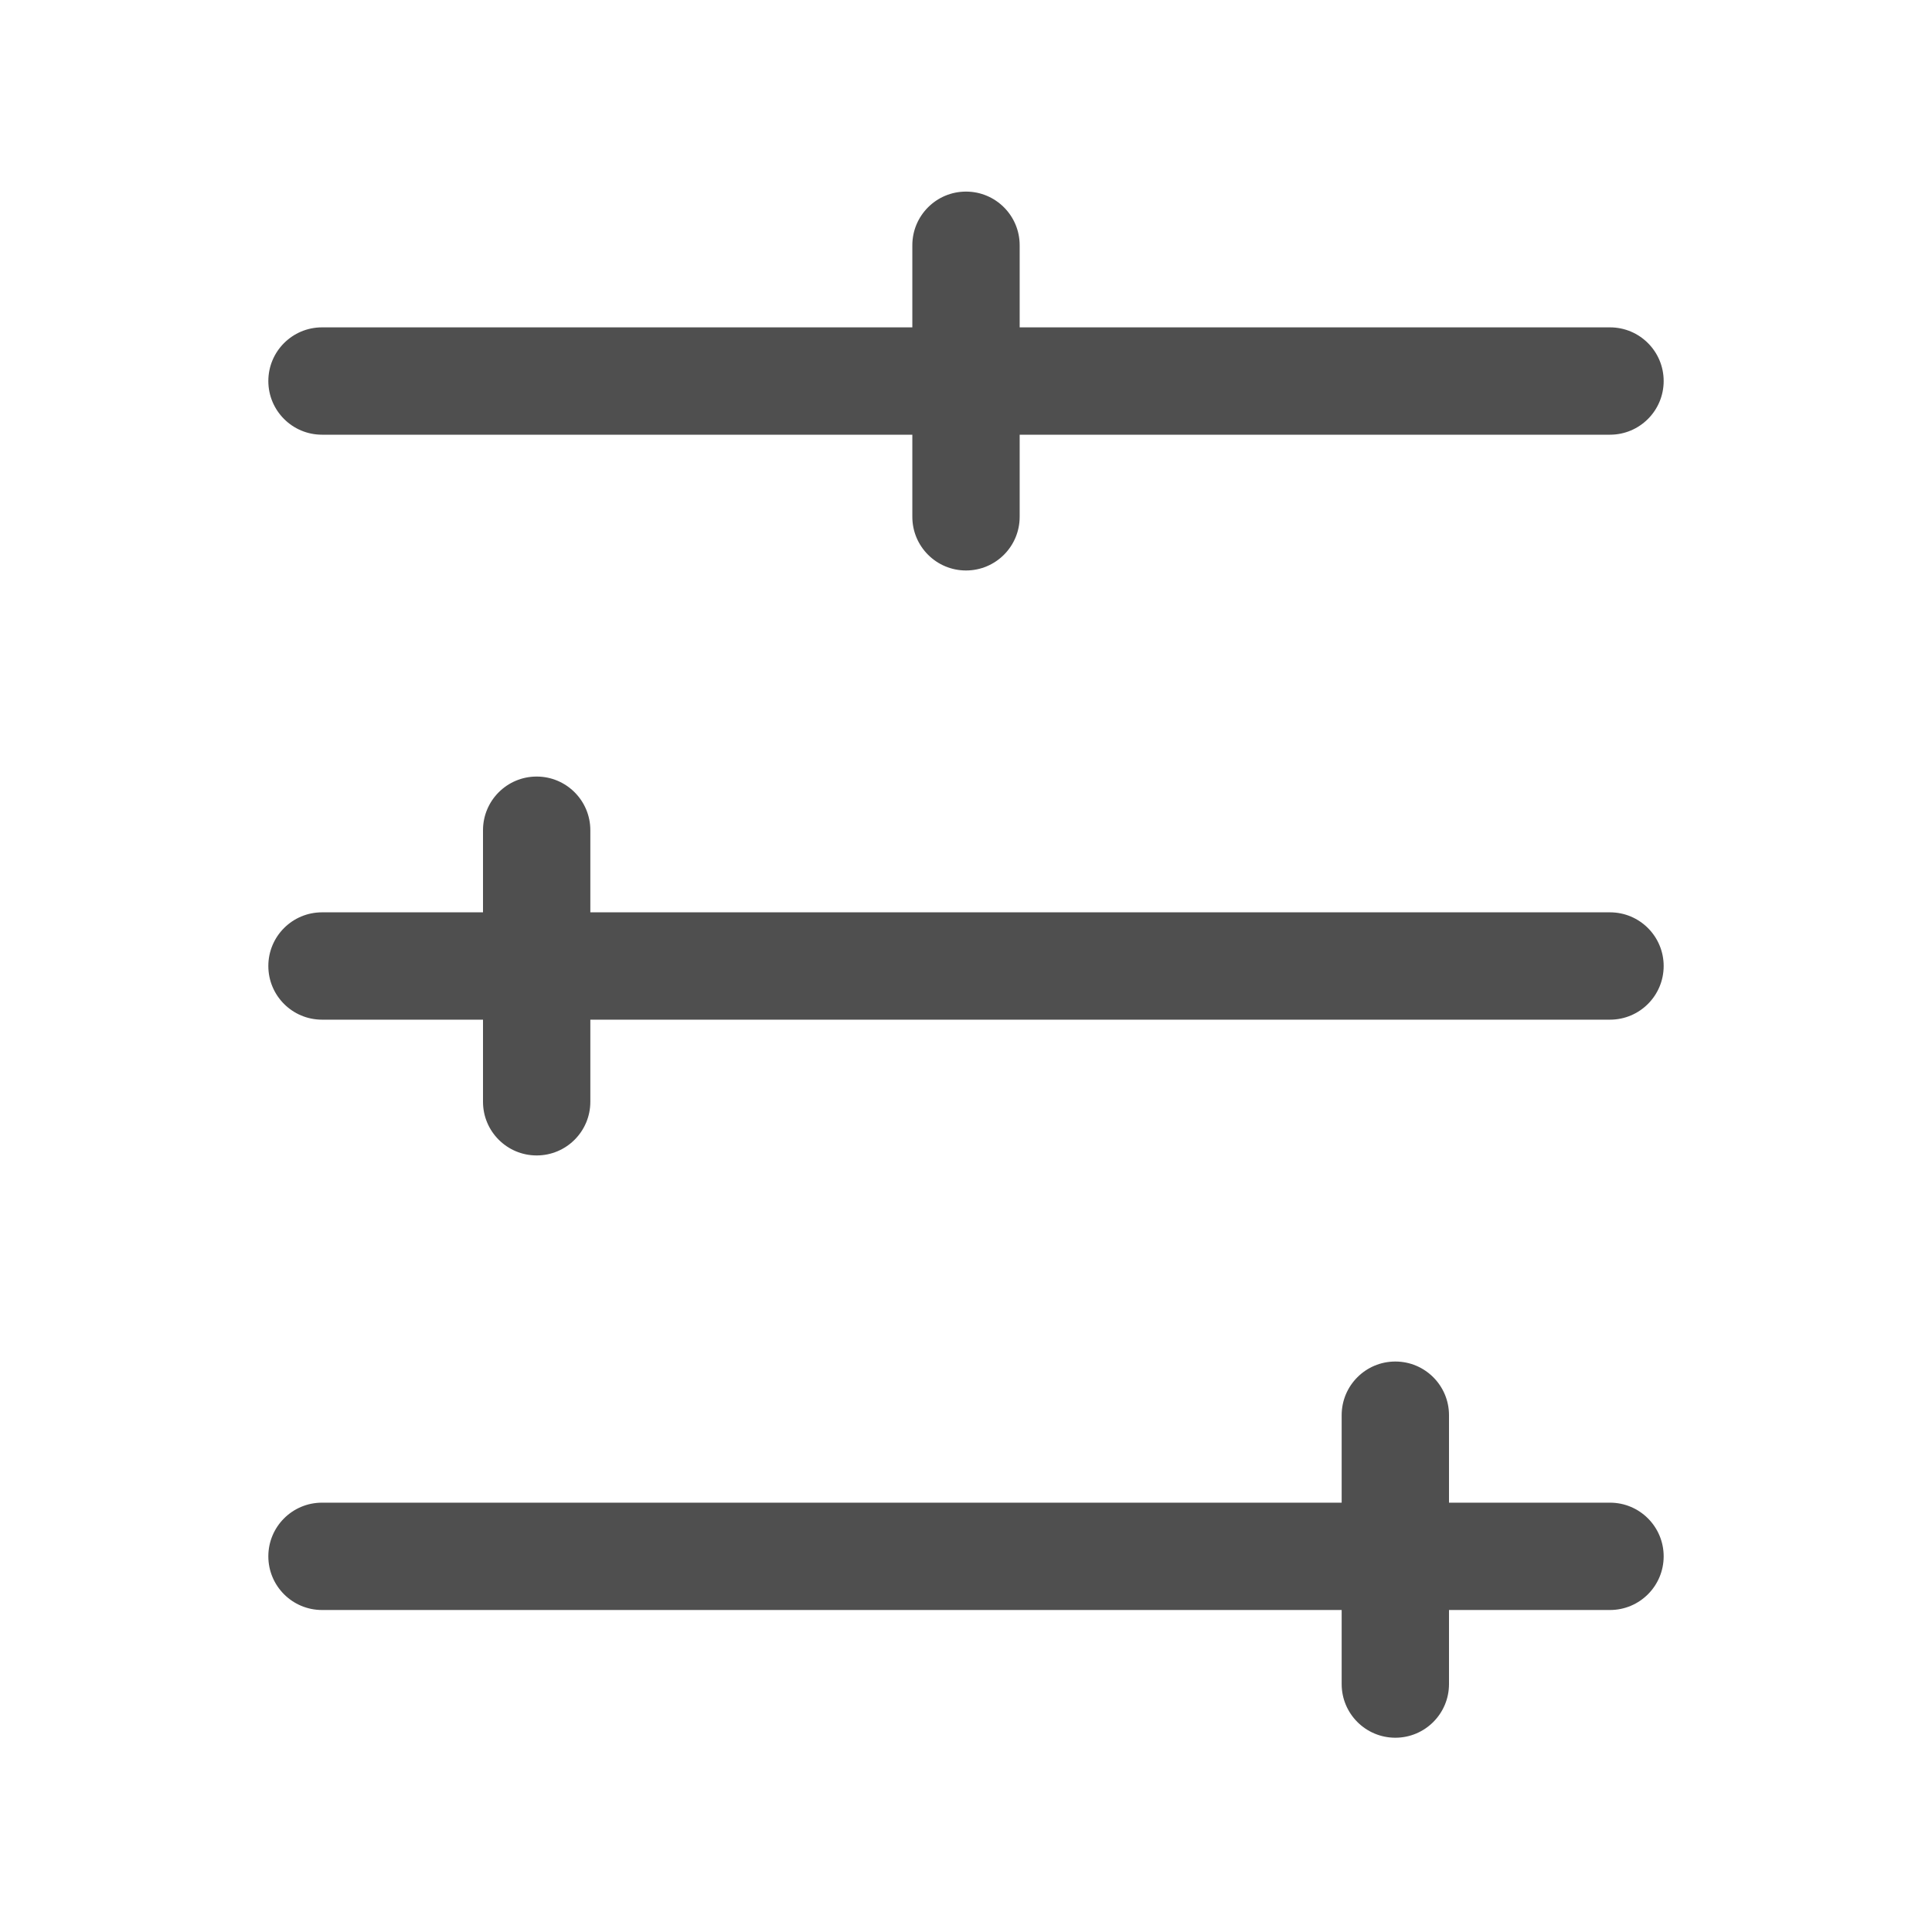
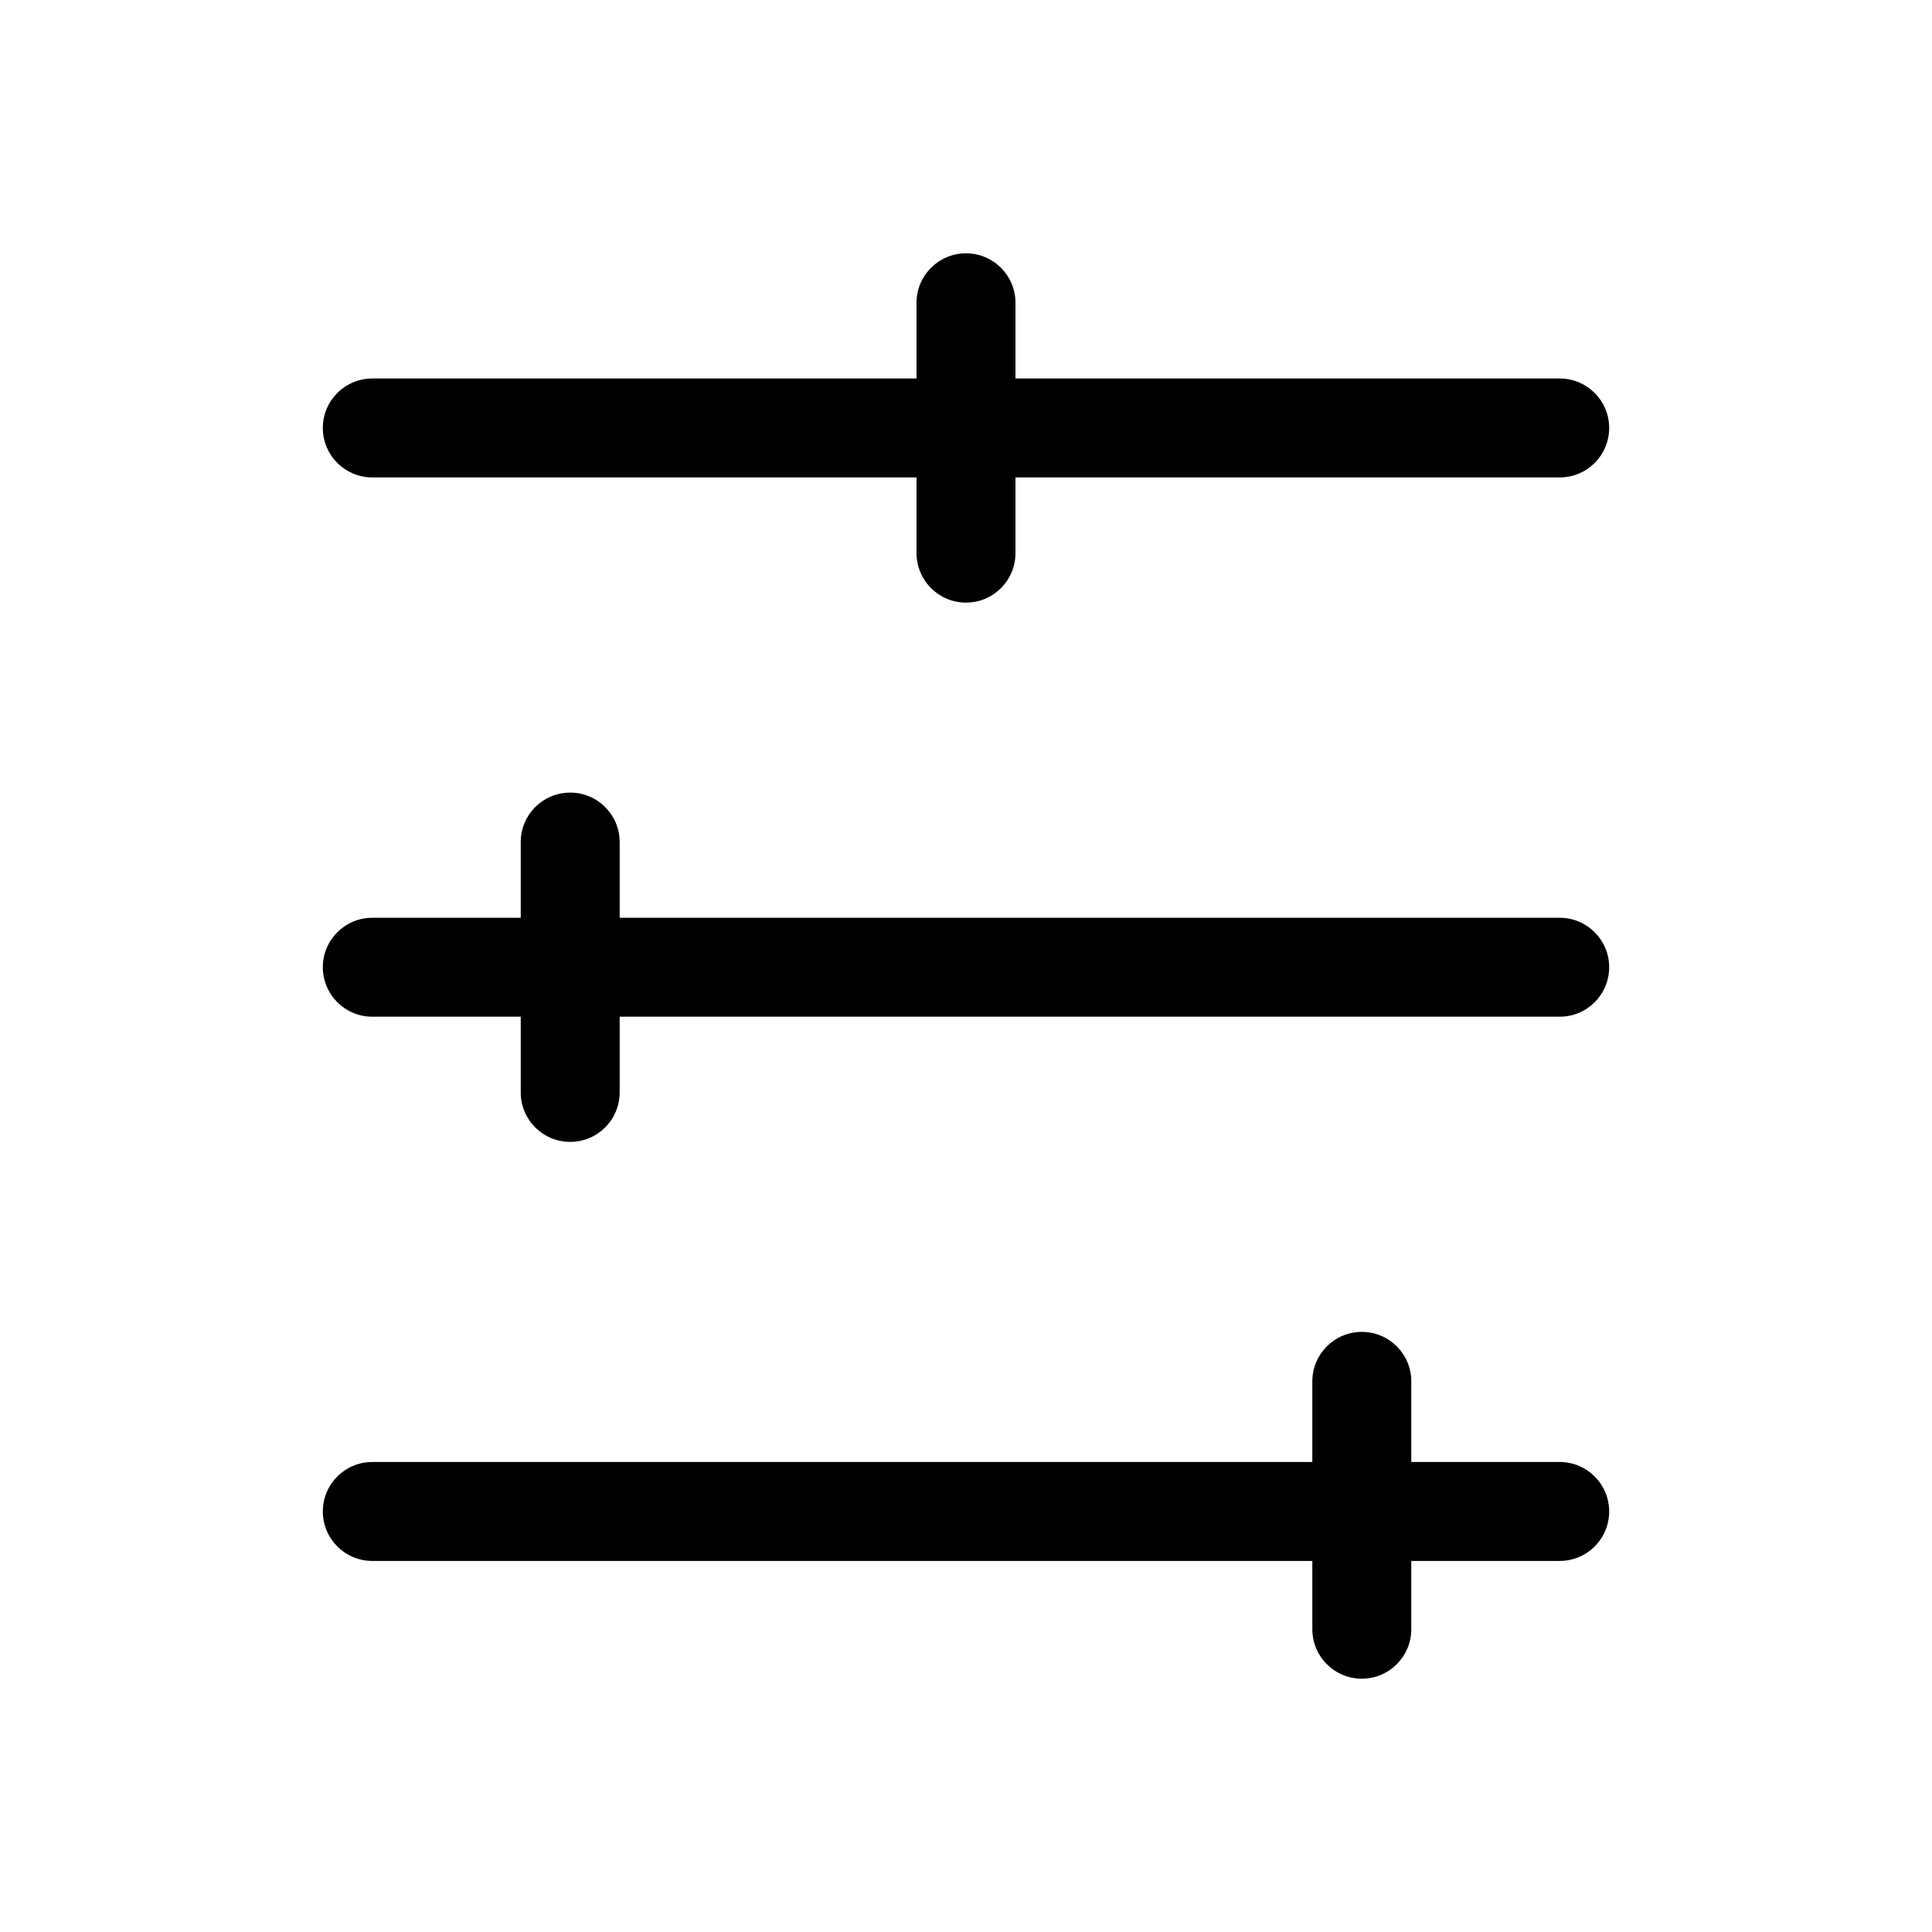
- <svg xmlns="http://www.w3.org/2000/svg" id="Layer_2" data-name="Layer 2" viewBox="0 0 36 36">
-   <defs>
-     <style>.cls-1{fill:#4f4f4f;}</style>
-   </defs>
-   <path class="cls-1" d="M6,8.1H17V9.63a1,1,0,0,0,2,0V8.1H30a1,1,0,0,0,0-2H19V4.57a1,1,0,0,0-2,0V6.1H6a1,1,0,0,0,0,2Z" />
-   <path class="cls-1" d="M30,17H11V15.47a1,1,0,0,0-2,0V17H6a1,1,0,1,0,0,2H9v1.53a1,1,0,0,0,2,0V19H30a1,1,0,0,0,0-2Z" />
-   <path class="cls-1" d="M30,28H27V26.37a1,1,0,0,0-2,0V28H6a1,1,0,1,0,0,2H25v1.38a1,1,0,0,0,2,0V30h3a1,1,0,0,0,0-2Z" />
+ <svg xmlns="http://www.w3.org/2000/svg" version="1.1" width="1024" height="1024" viewBox="0 0 1024 1024">
+   <g id="icomoon-ignore">
+ </g>
+   <path d="M197.325 253.049h288.453v40.122c0 14.483 11.741 26.222 26.222 26.222s26.222-11.741 26.222-26.222v0-40.122h288.453c14.483 0 26.222-11.741 26.222-26.222s-11.741-26.222-26.222-26.222v0h-288.453v-40.122c0-14.483-11.741-26.222-26.222-26.222s-26.222 11.741-26.222 26.222v0 40.122h-288.453c-14.483 0-26.222 11.741-26.222 26.222s11.741 26.222 26.222 26.222v0z" />
+   <path d="M826.675 486.435h-498.236v-40.122c0-14.483-11.741-26.222-26.222-26.222s-26.222 11.741-26.222 26.222v0 40.122h-78.669c-14.483 0-26.222 11.741-26.222 26.222s11.741 26.222 26.222 26.222v0h78.669v40.122c0 14.483 11.741 26.222 26.222 26.222s26.222-11.741 26.222-26.222v0-40.122h498.236c14.483 0 26.222-11.741 26.222-26.222s-11.741-26.222-26.222-26.222v0z" />
+   <path d="M826.675 774.887h-78.669v-42.744c0-14.483-11.741-26.222-26.222-26.222s-26.222 11.741-26.222 26.222v0 42.744h-498.236c-14.483 0-26.222 11.741-26.222 26.222s11.741 26.222 26.222 26.222v0h498.236v36.187c0 14.483 11.741 26.222 26.222 26.222s26.222-11.741 26.222-26.222v0-36.187h78.669c14.483 0 26.222-11.741 26.222-26.222s-11.741-26.222-26.222-26.222v0z" />
</svg>
